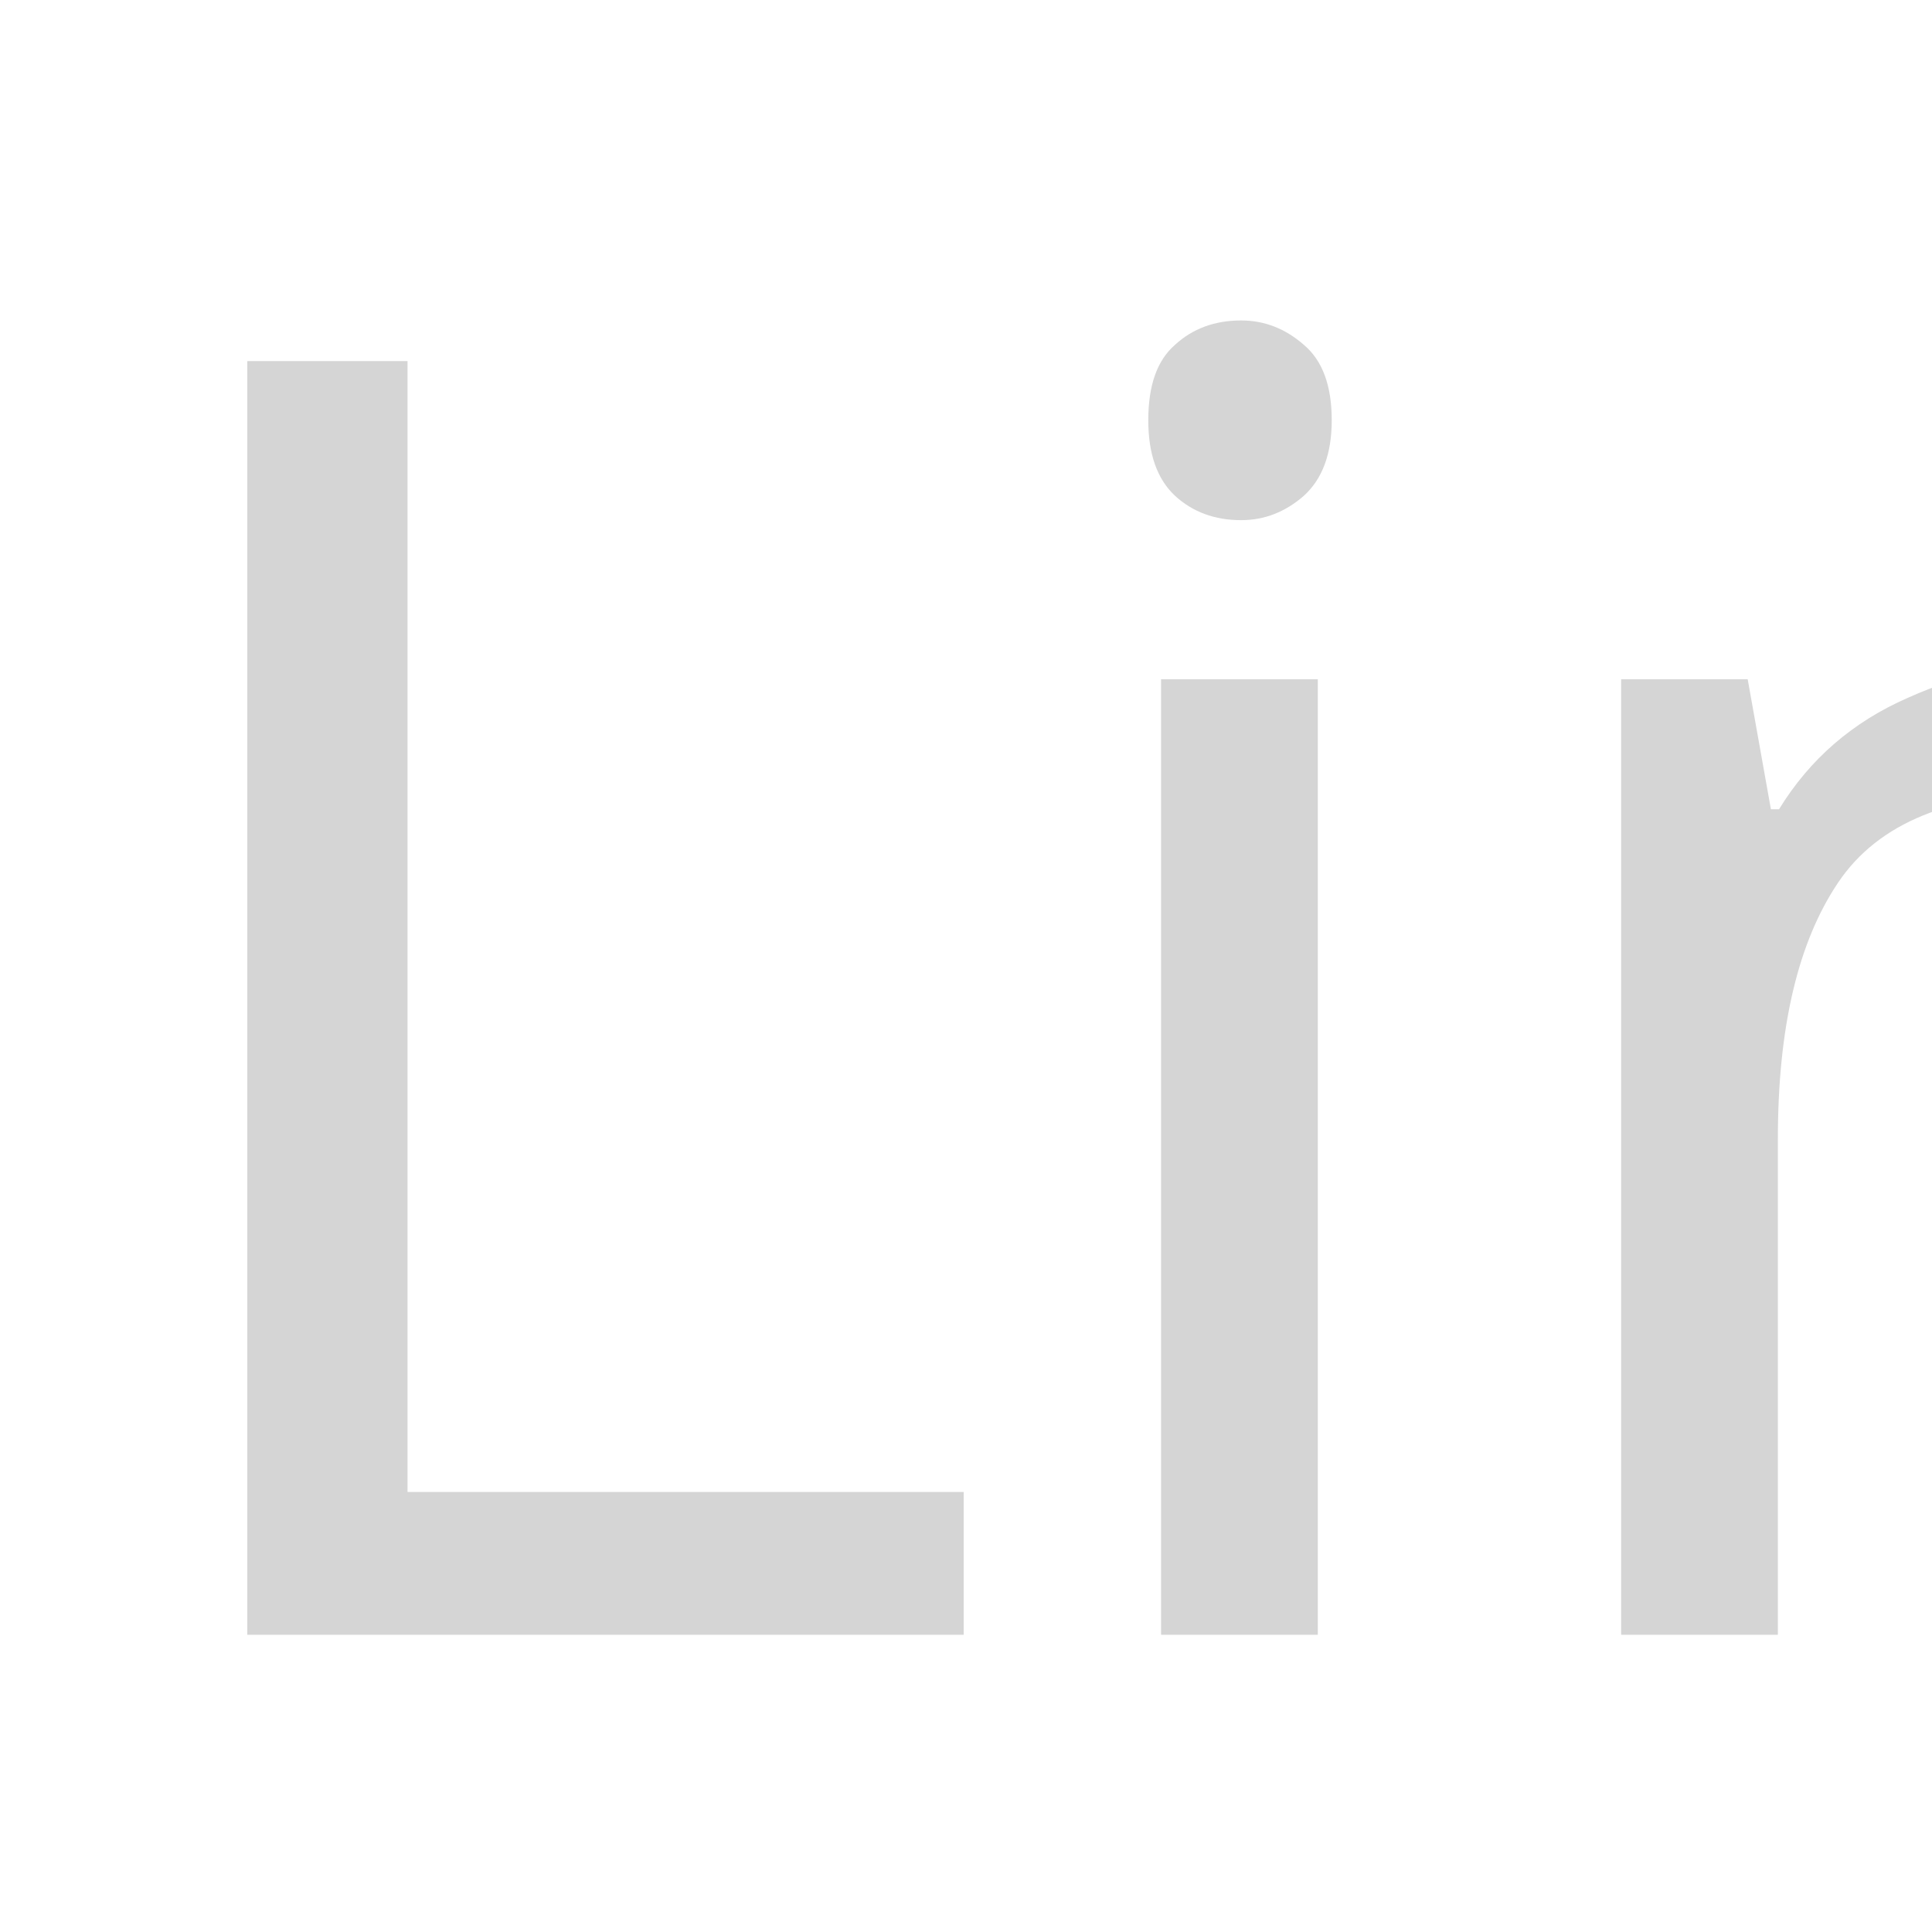
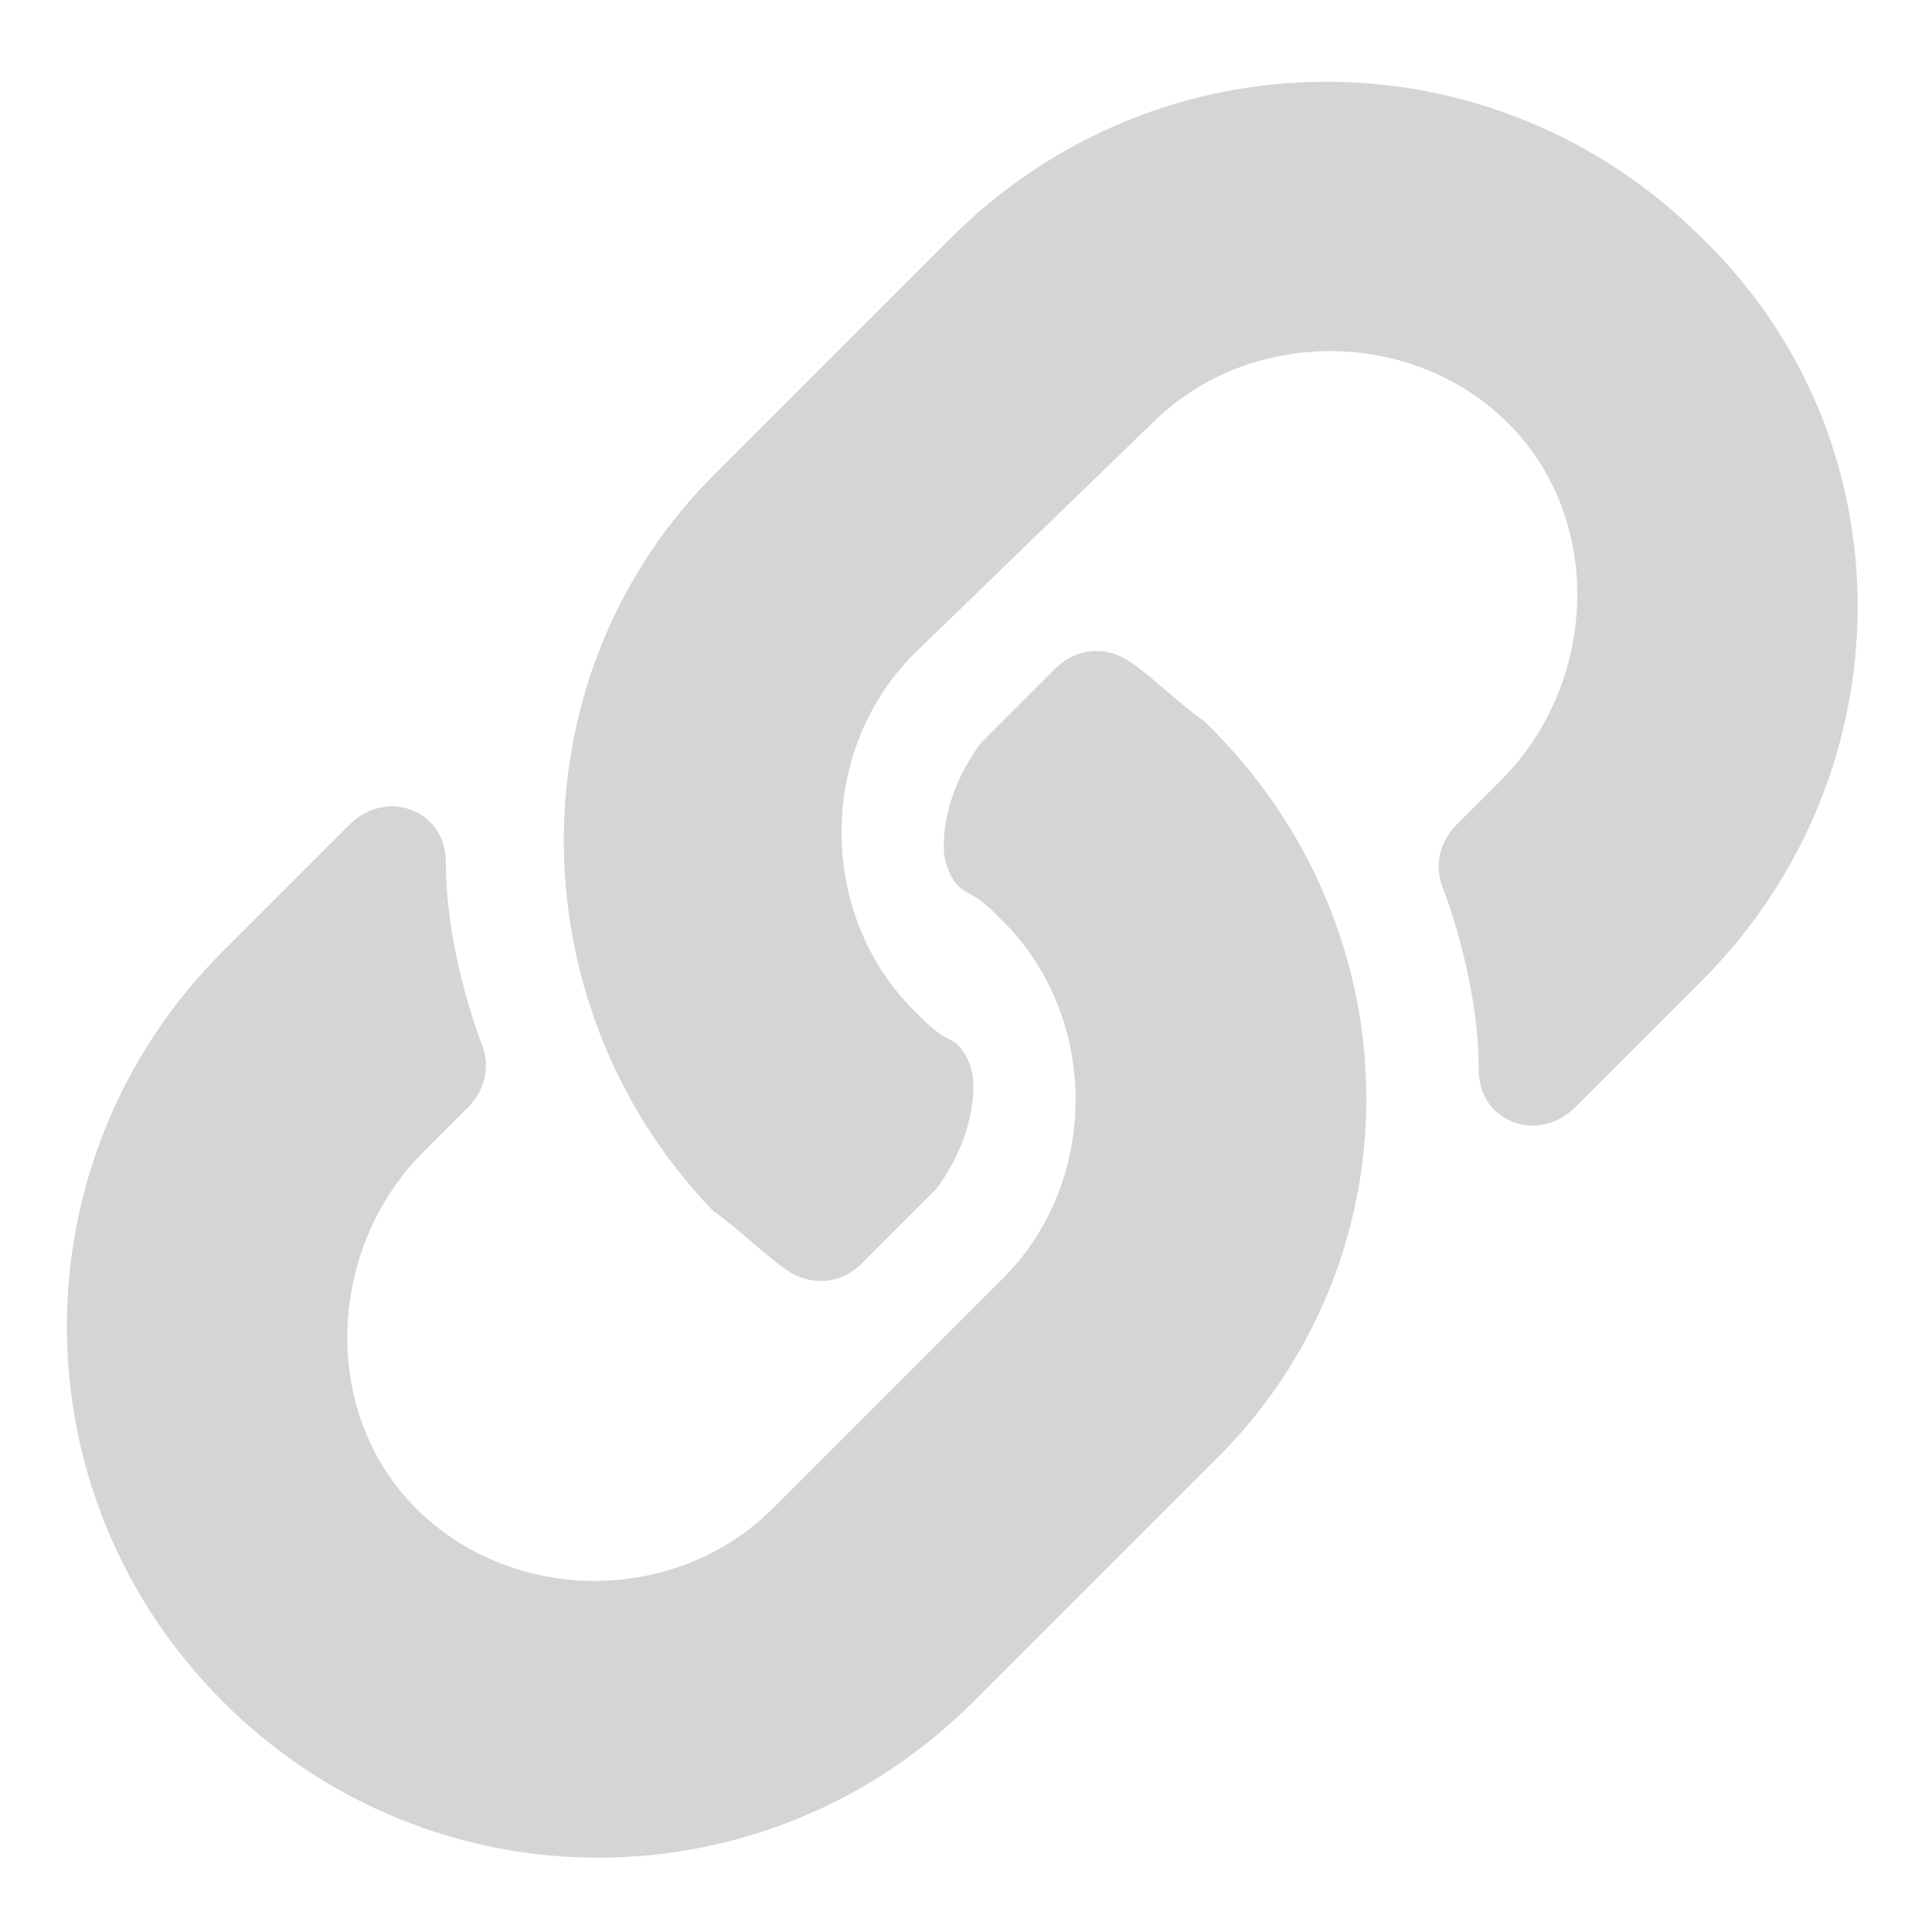
- <svg xmlns="http://www.w3.org/2000/svg" width="26" height="26" viewBox="0 0 26 26">
-   <defs>
-     <style>.a{fill:#d5d5d5;font-size:24px;font-family:FontAwesome5Free-Solid, 'Font Awesome 5 Free';}</style>
-   </defs>
-   <text class="a" transform="translate(1 22)">
-     <tspan x="0" y="0">Link</tspan>
-   </text>
+ <svg xmlns="http://www.w3.org/2000/svg" version="1.1" id="Layer_1" x="0px" y="0px" viewBox="0 0 26 26" style="enable-background:new 0 0 26 26;" xml:space="preserve">
+   <style type="text/css">
+ 	.st0{enable-background:new    ;}
+ 	.st1{fill:#D5D5D5;}
+ </style>
+   <g class="st0">
+     <path class="st1" d="M16.3,19.7C16.3,19.8,16.3,19.8,16.3,19.7l-3.2,3.2c-2.8,2.8-7.3,2.8-10.1,0c-2.8-2.8-2.8-7.3,0-10.1l1.7-1.7   c0.5-0.5,1.3-0.2,1.3,0.5c0,0.8,0.2,1.7,0.5,2.5c0.1,0.3,0,0.6-0.2,0.8l-0.6,0.6c-1.3,1.3-1.4,3.5-0.1,4.8c1.3,1.3,3.5,1.3,4.8,0   l3.1-3.1c1.3-1.3,1.3-3.5,0-4.8c-0.2-0.2-0.3-0.3-0.5-0.4c-0.2-0.1-0.3-0.4-0.3-0.6c0-0.5,0.2-1,0.5-1.4l1-1c0.3-0.3,0.7-0.3,1-0.1   c0.3,0.2,0.7,0.6,1,0.8C19.1,12.5,19.1,17,16.3,19.7z M22.9,13.2l-1.7,1.7c-0.5,0.5-1.3,0.2-1.3-0.5c0-0.8-0.2-1.7-0.5-2.5   c-0.1-0.3,0-0.6,0.2-0.8l0.6-0.6c1.3-1.3,1.4-3.5,0.1-4.8c-1.3-1.3-3.5-1.3-4.8,0l-3.2,3.1c-1.3,1.3-1.3,3.5,0,4.8   c0.2,0.2,0.3,0.3,0.5,0.4c0.2,0.1,0.3,0.4,0.3,0.6c0,0.5-0.2,1-0.5,1.4l-1,1c-0.3,0.3-0.7,0.3-1,0.1c-0.3-0.2-0.7-0.6-1-0.8   C6.9,13.5,6.9,9,9.7,6.3c0,0,0,0,0,0l3.1-3.1c2.8-2.8,7.3-2.8,10.1,0C25.7,5.9,25.7,10.4,22.9,13.2z" />
+   </g>
</svg>
